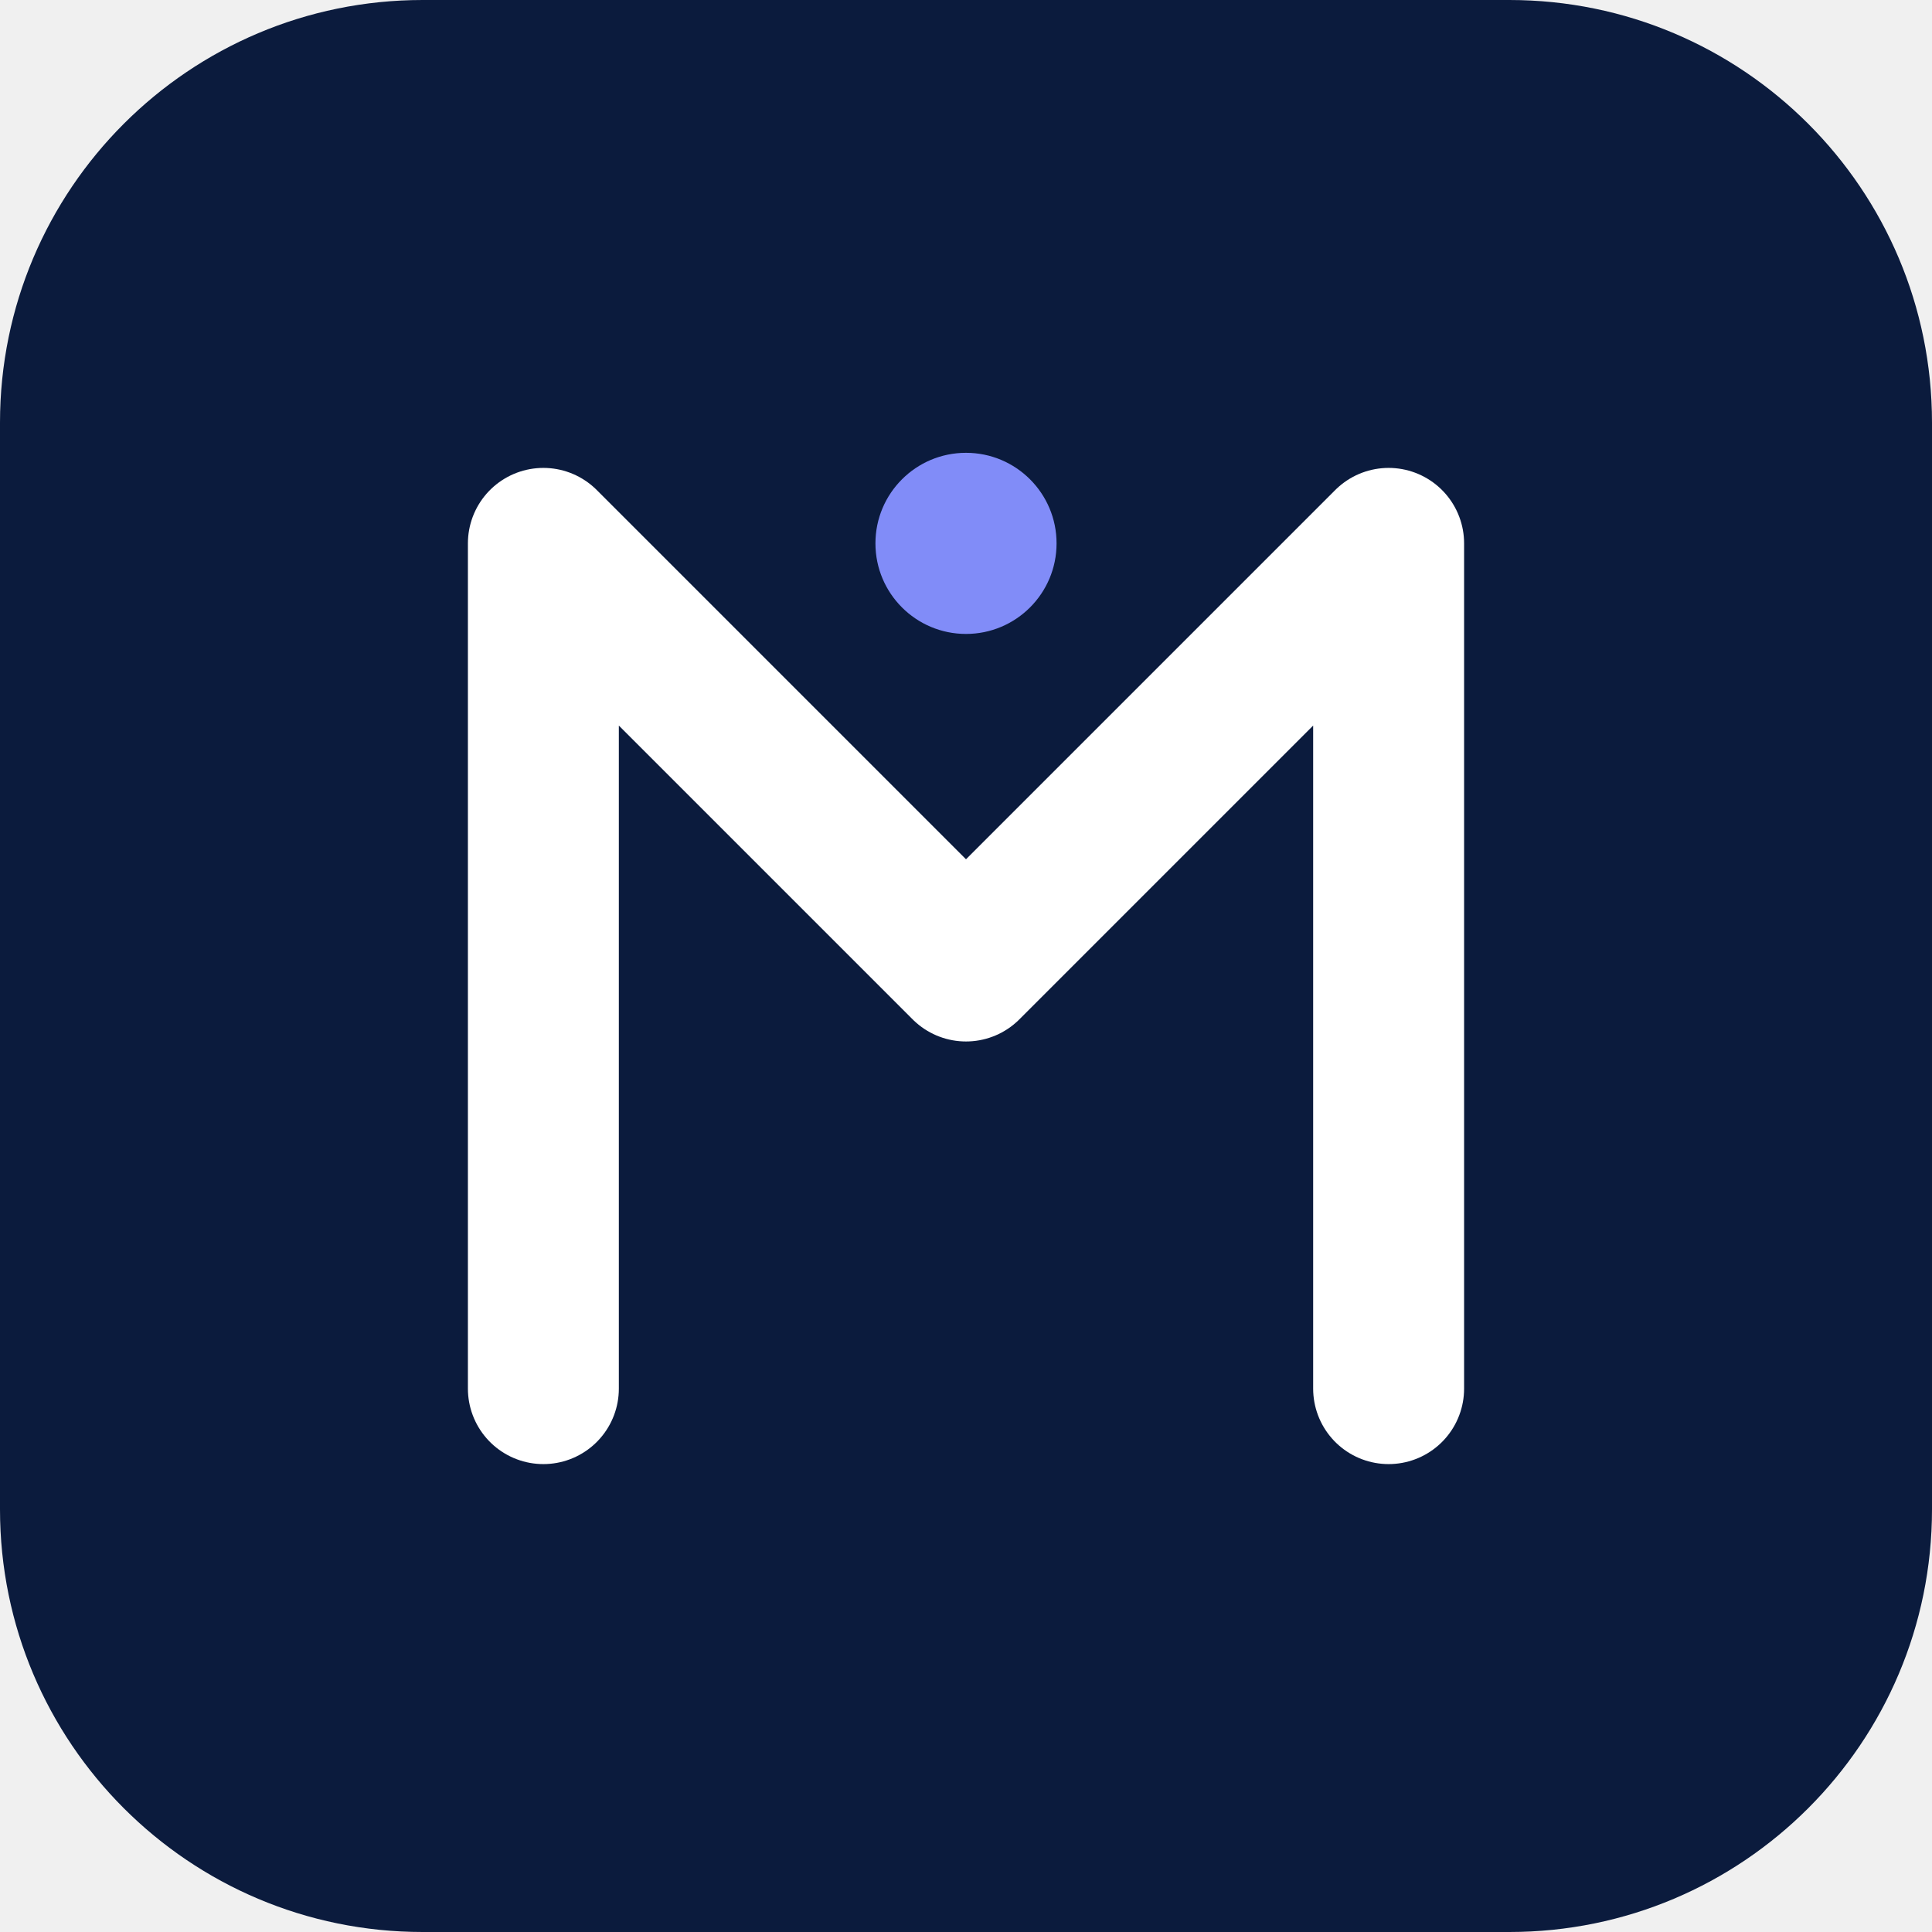
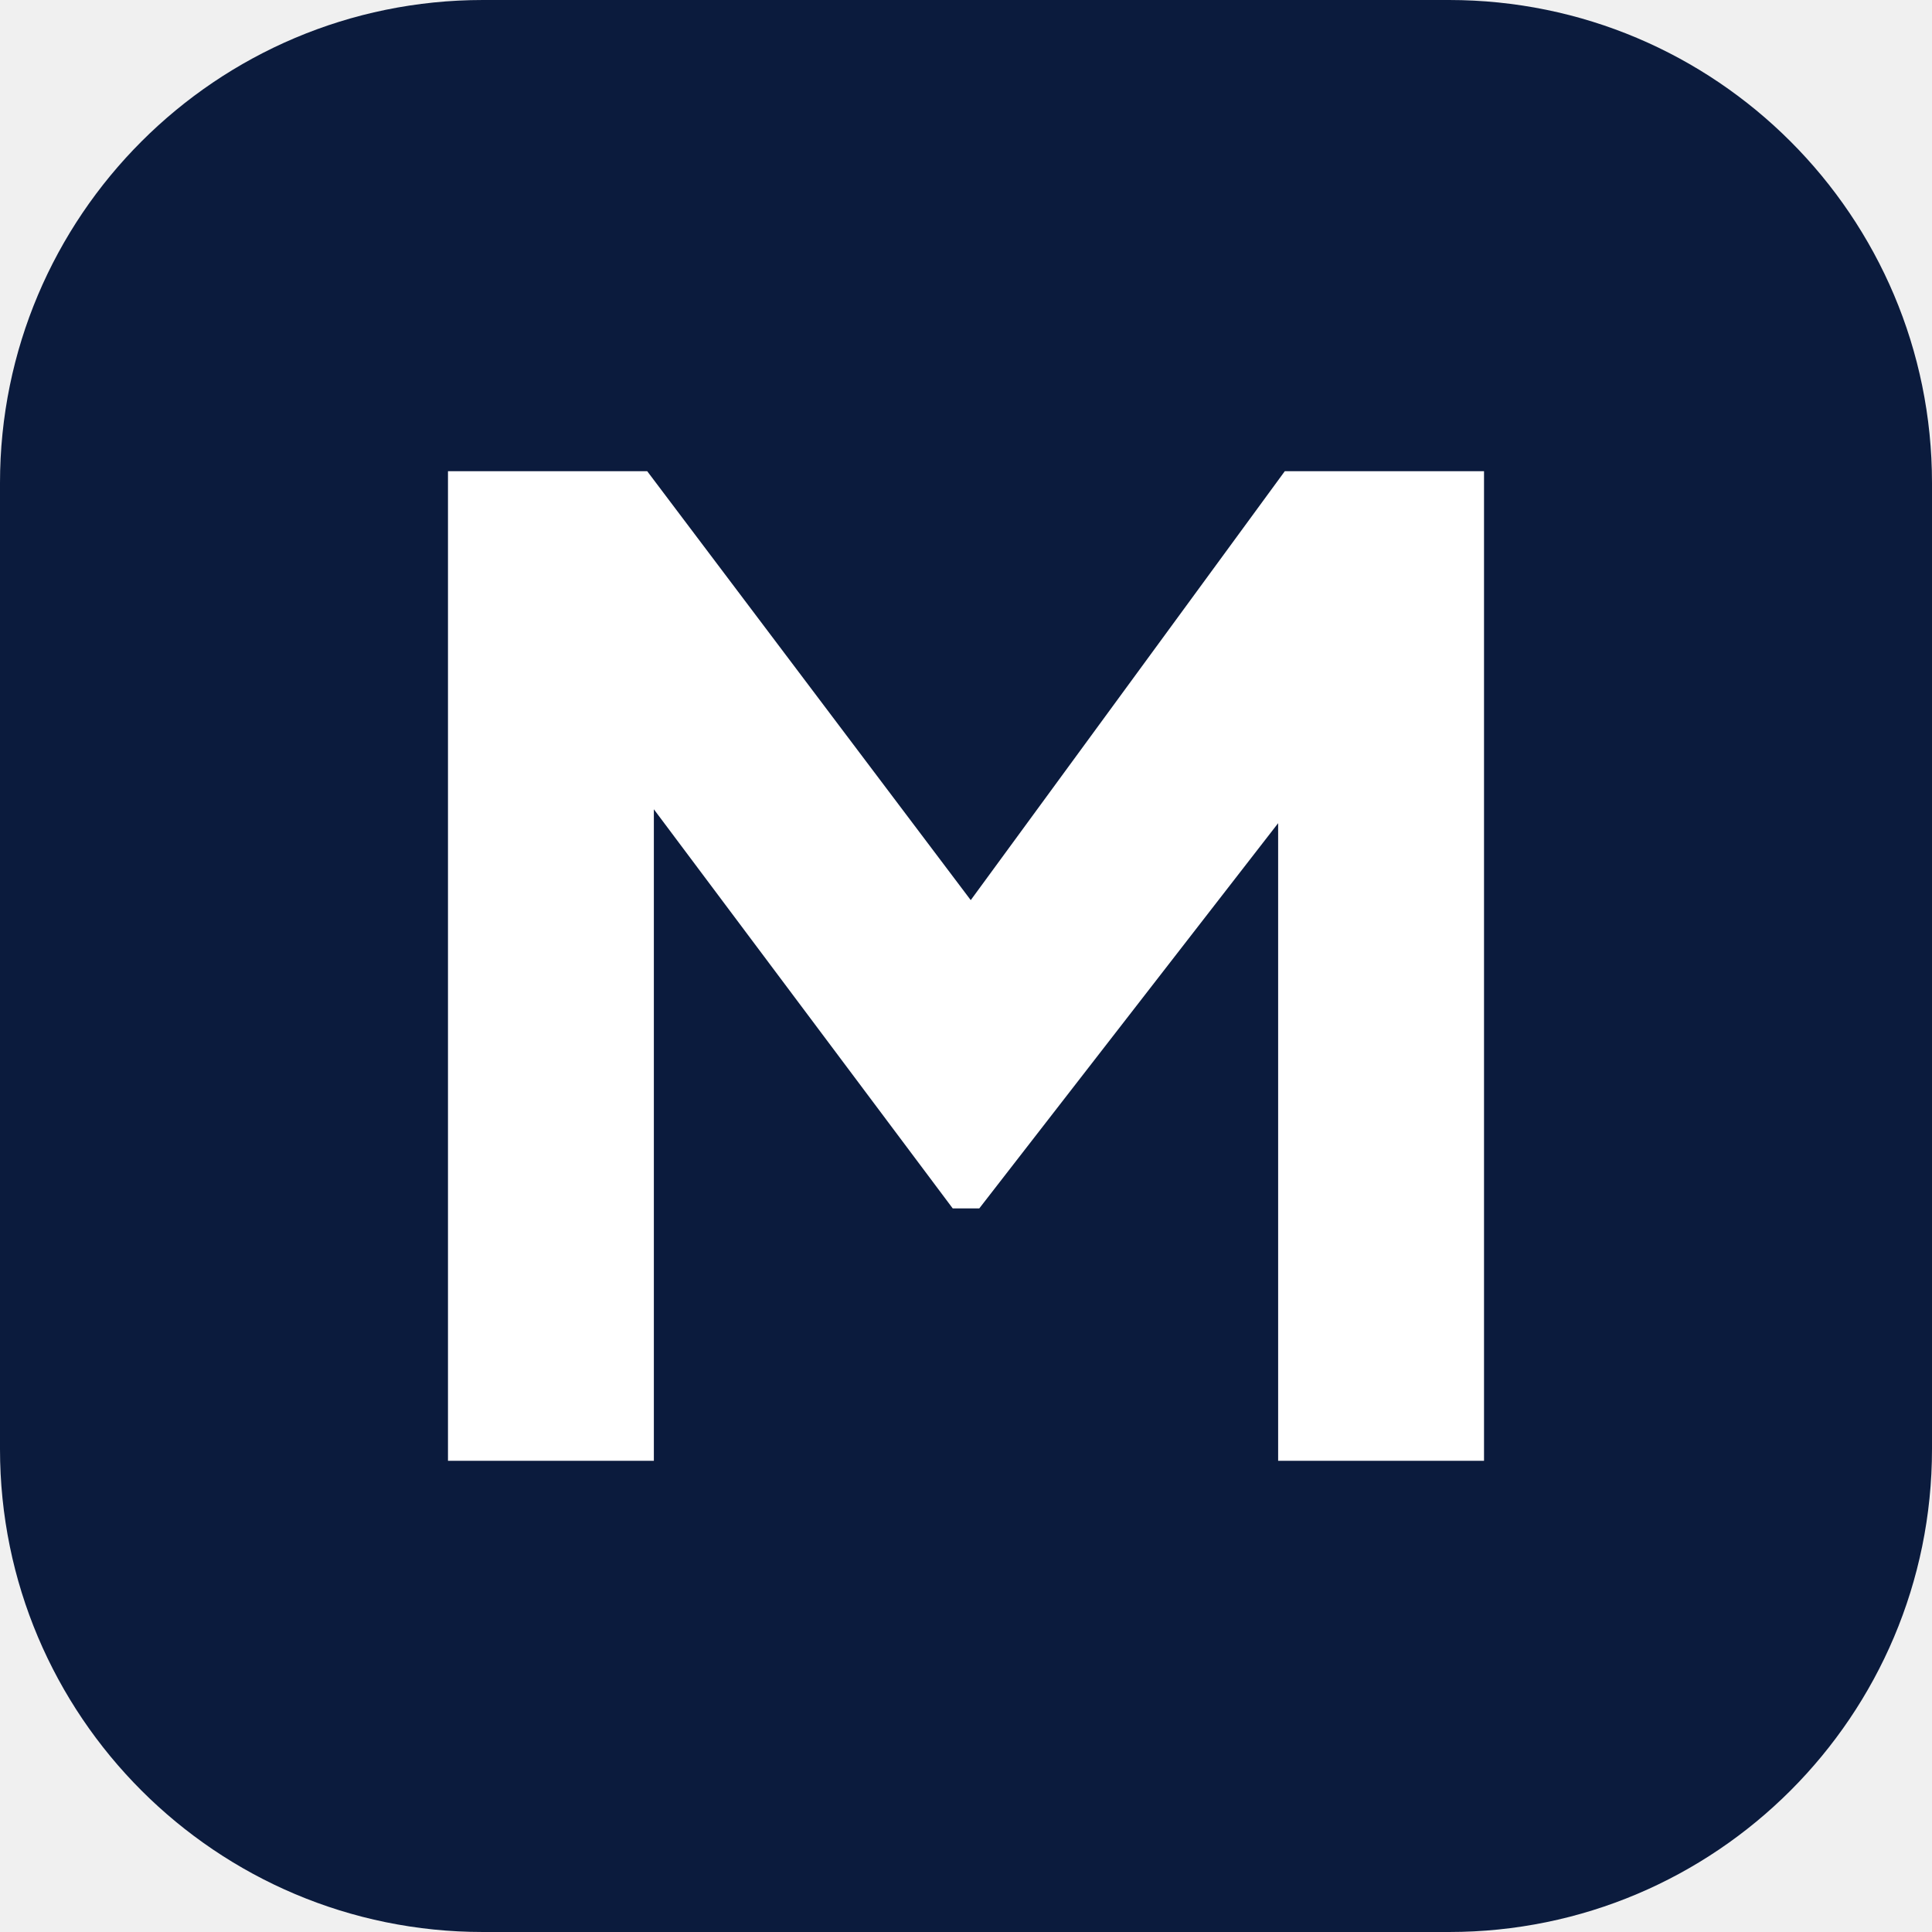
<svg xmlns="http://www.w3.org/2000/svg" viewBox="0 0 64 64" width="64" height="64">
-   <rect width="64" height="64" rx="14" fill="#0B1B3D" />
-   <path d="M18 46V18L32 32L46 18V46" stroke="#FFFFFF" stroke-width="5" stroke-linecap="round" stroke-linejoin="round" fill="none" />
-   <circle cx="32" cy="18" r="3" fill="#818CF8" />
+   <rect width="64" height="64" rx="16" fill="#0B1B3D" />
+   <path d="M21.66 48.39L14.84 48.39L14.84 15.61L21.44 15.61L33.72 31.89L30.64 31.89L42.56 15.61L49.16 15.61L49.16 48.39L42.34 48.39L42.34 23.13L45.07 23.75L32.44 40.03L31.56 40.03L19.37 23.75L21.66 23.13Z" fill="#FFFFFF" />
</svg>
